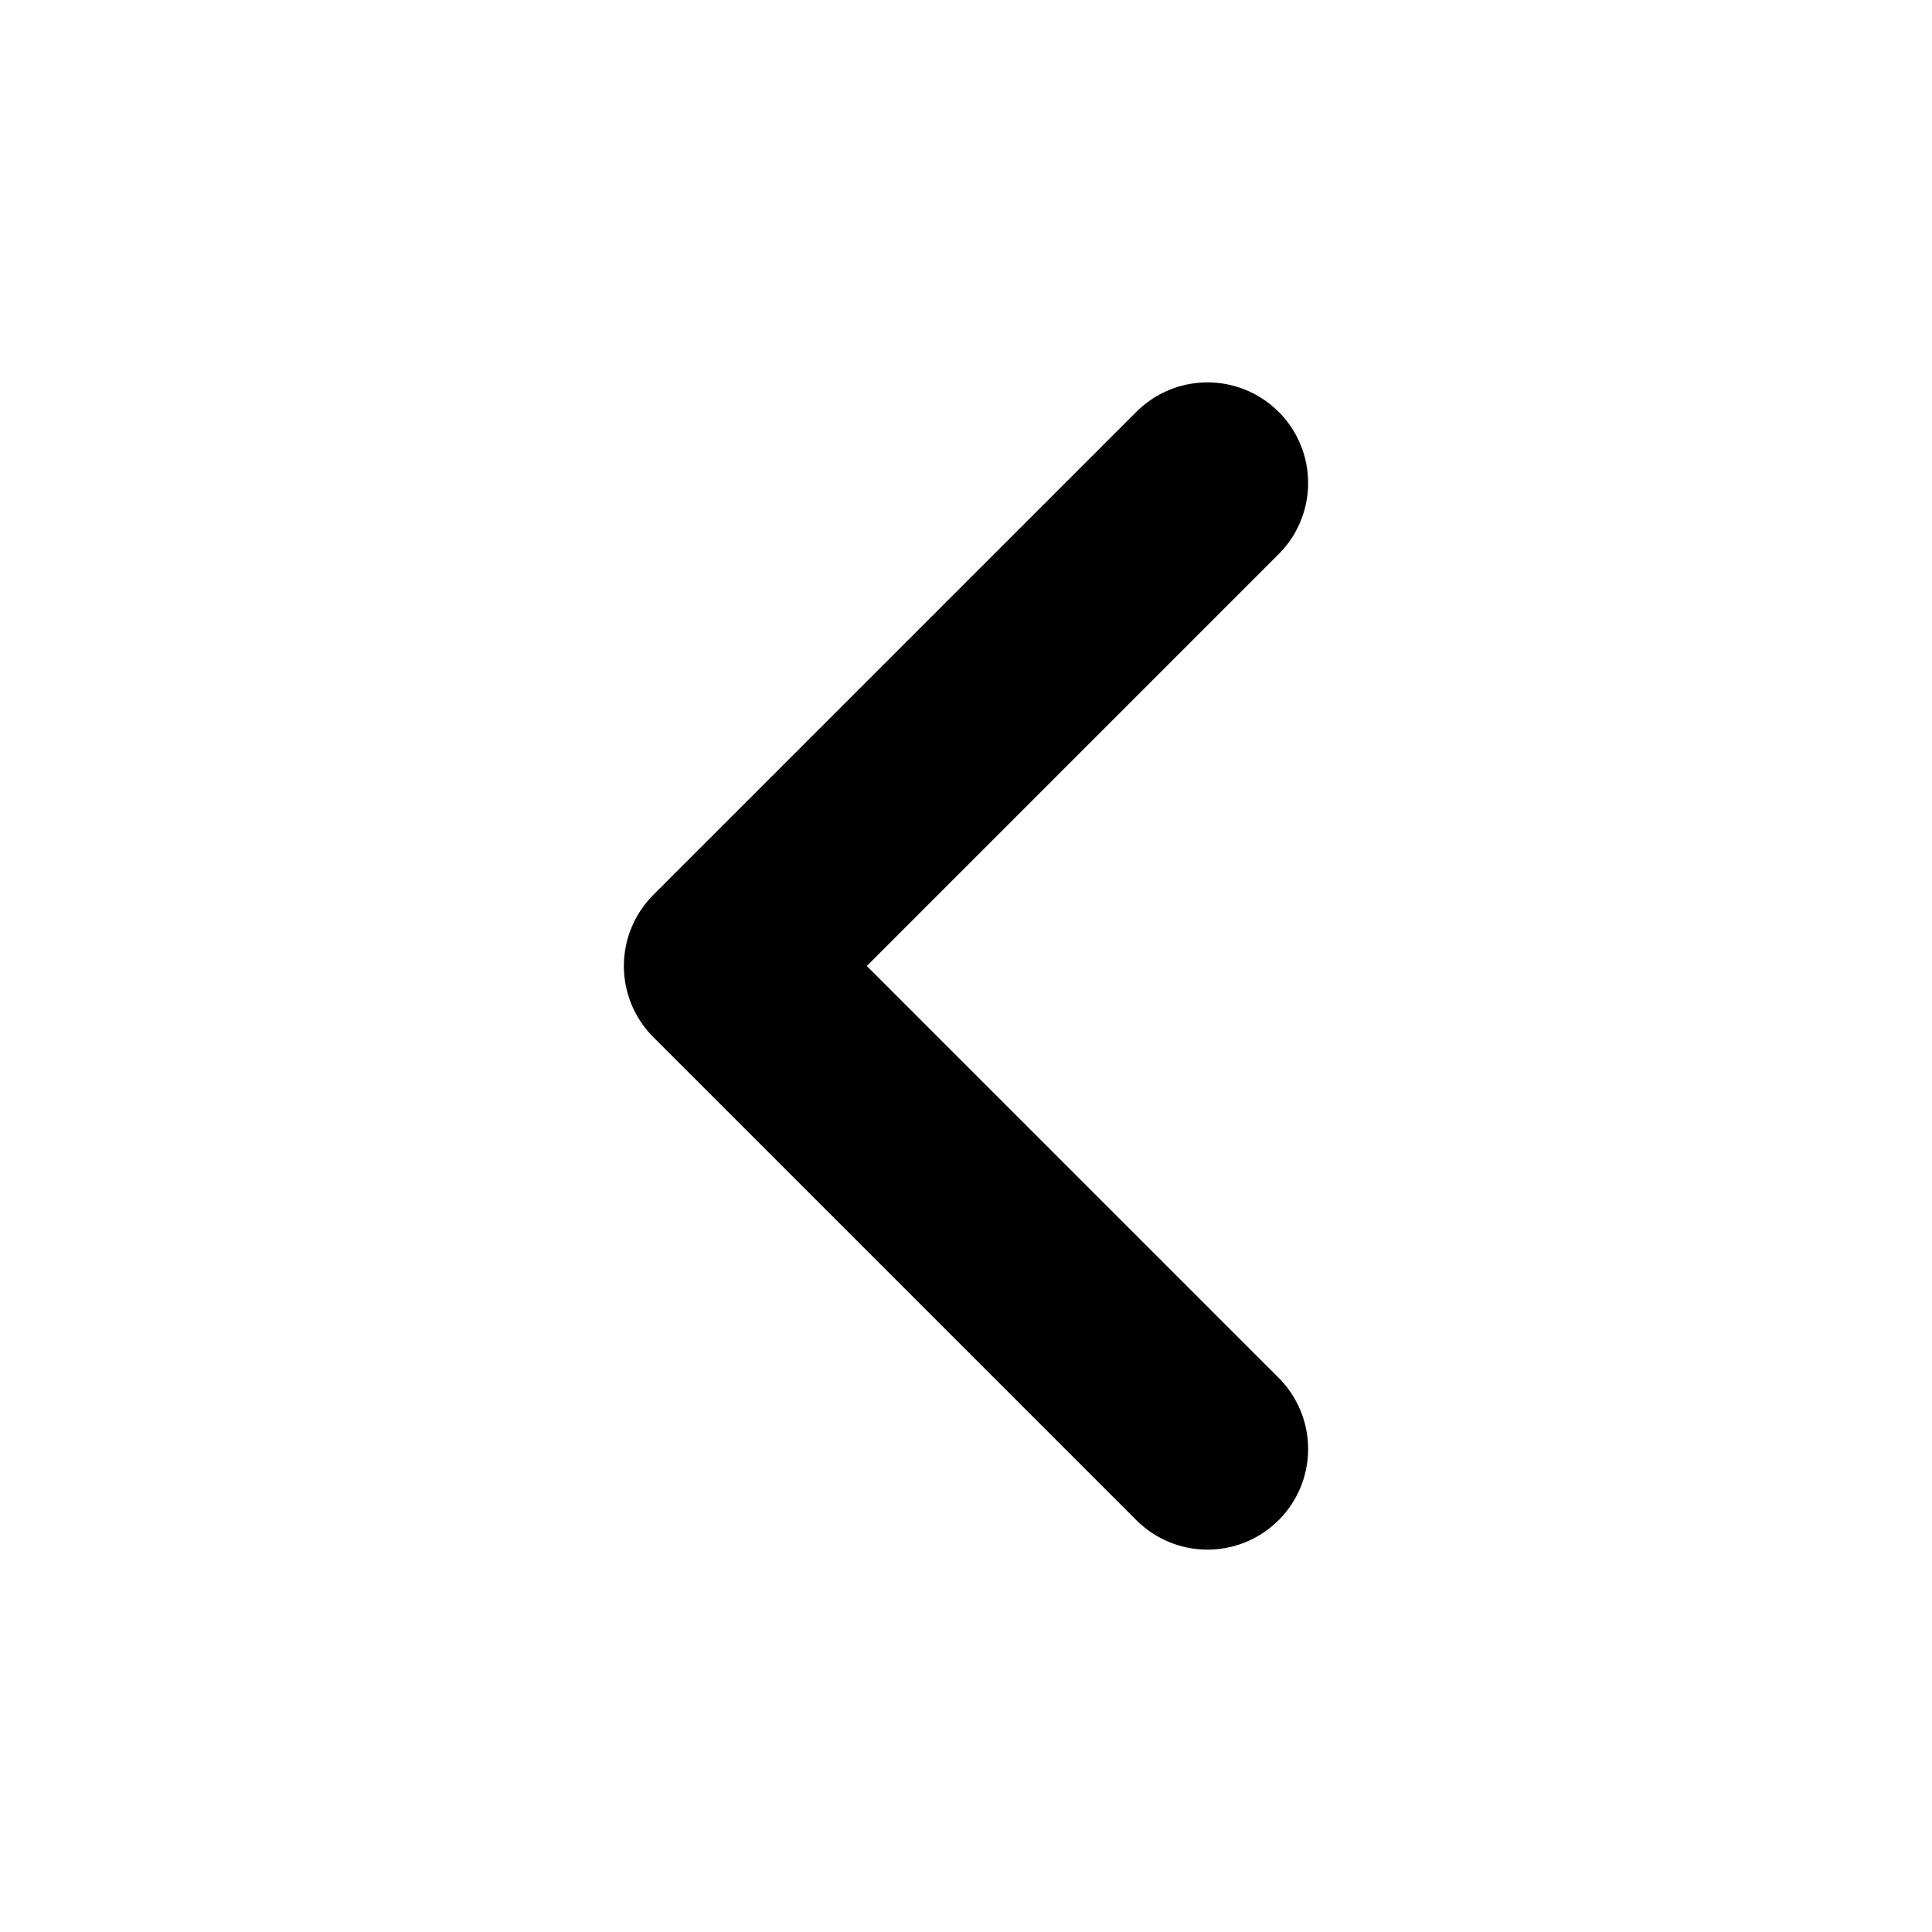
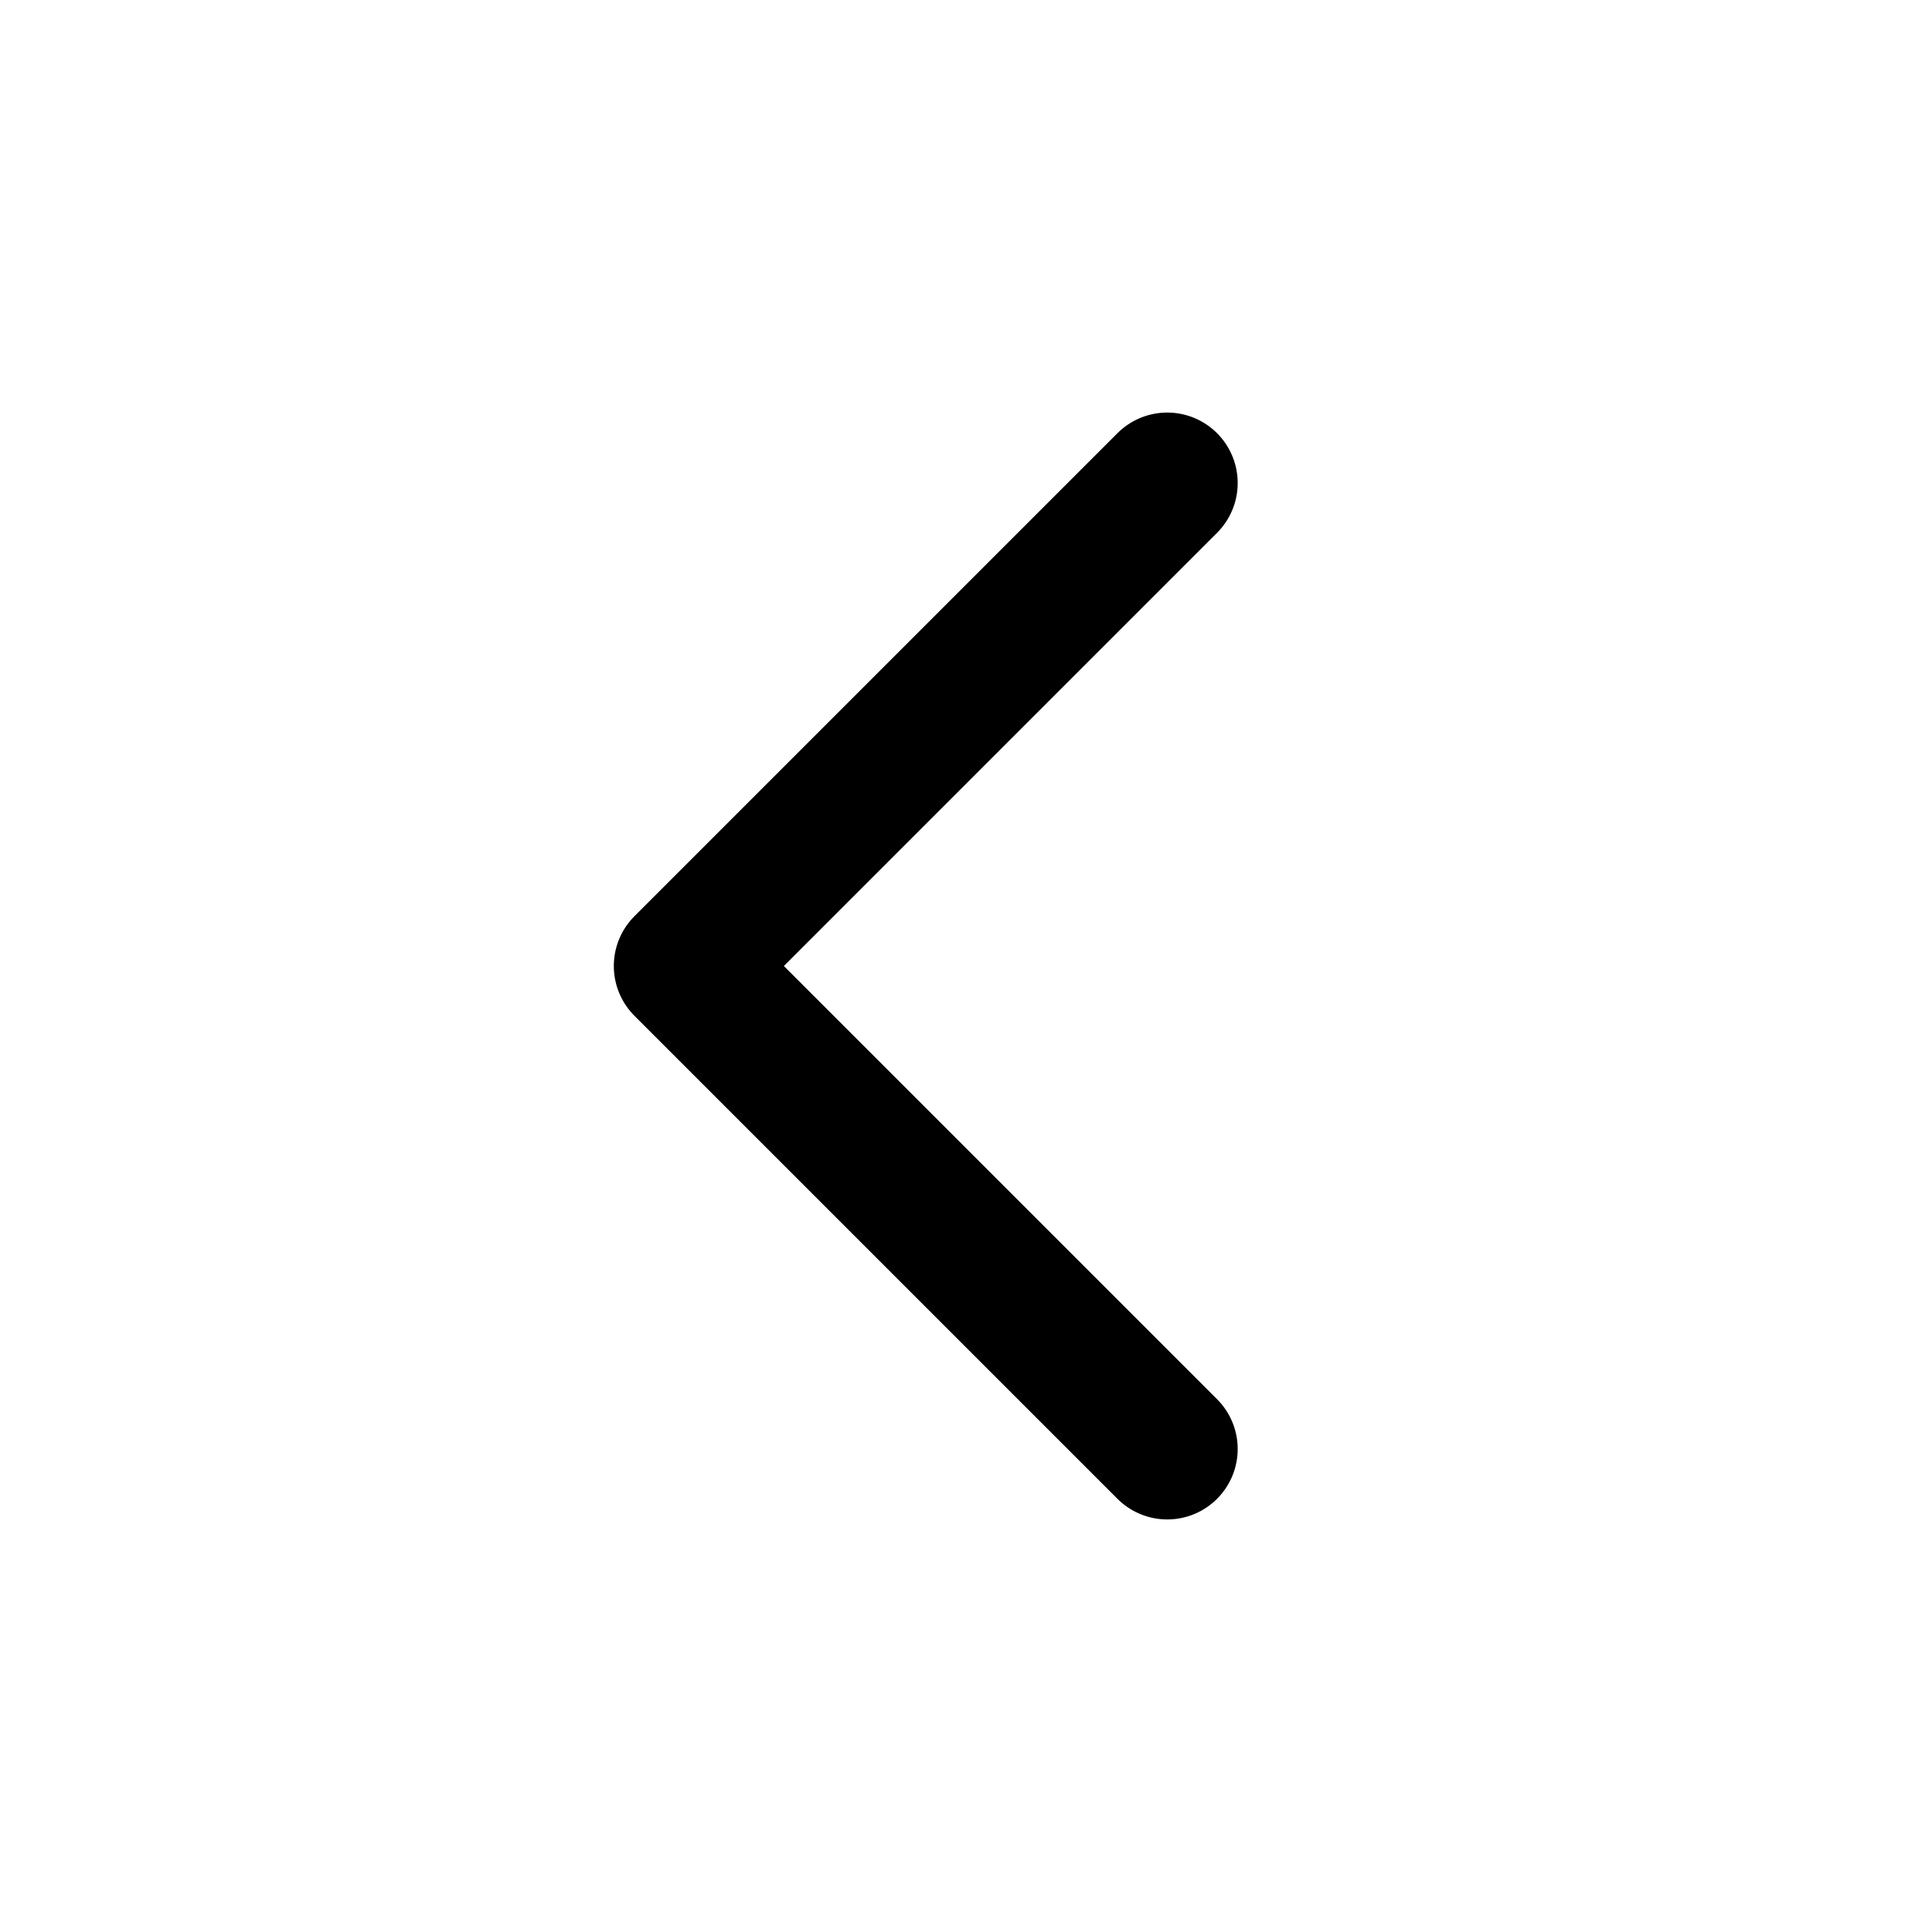
- <svg xmlns="http://www.w3.org/2000/svg" width="14" height="14" viewBox="0 0 24 24" fill="none" stroke="currentColor" stroke-width="2.5" stroke-linecap="round" stroke-linejoin="round">
-   <polyline points="15 18 9 12 15 6" />
+ <svg xmlns="http://www.w3.org/2000/svg" width="16" height="16" viewBox="0 0 24 24" fill="none" stroke="currentColor" stroke-width="1.75" stroke-linecap="round" stroke-linejoin="round">
+   <path d="m14.5 6-6 6 6 6" />
</svg>
